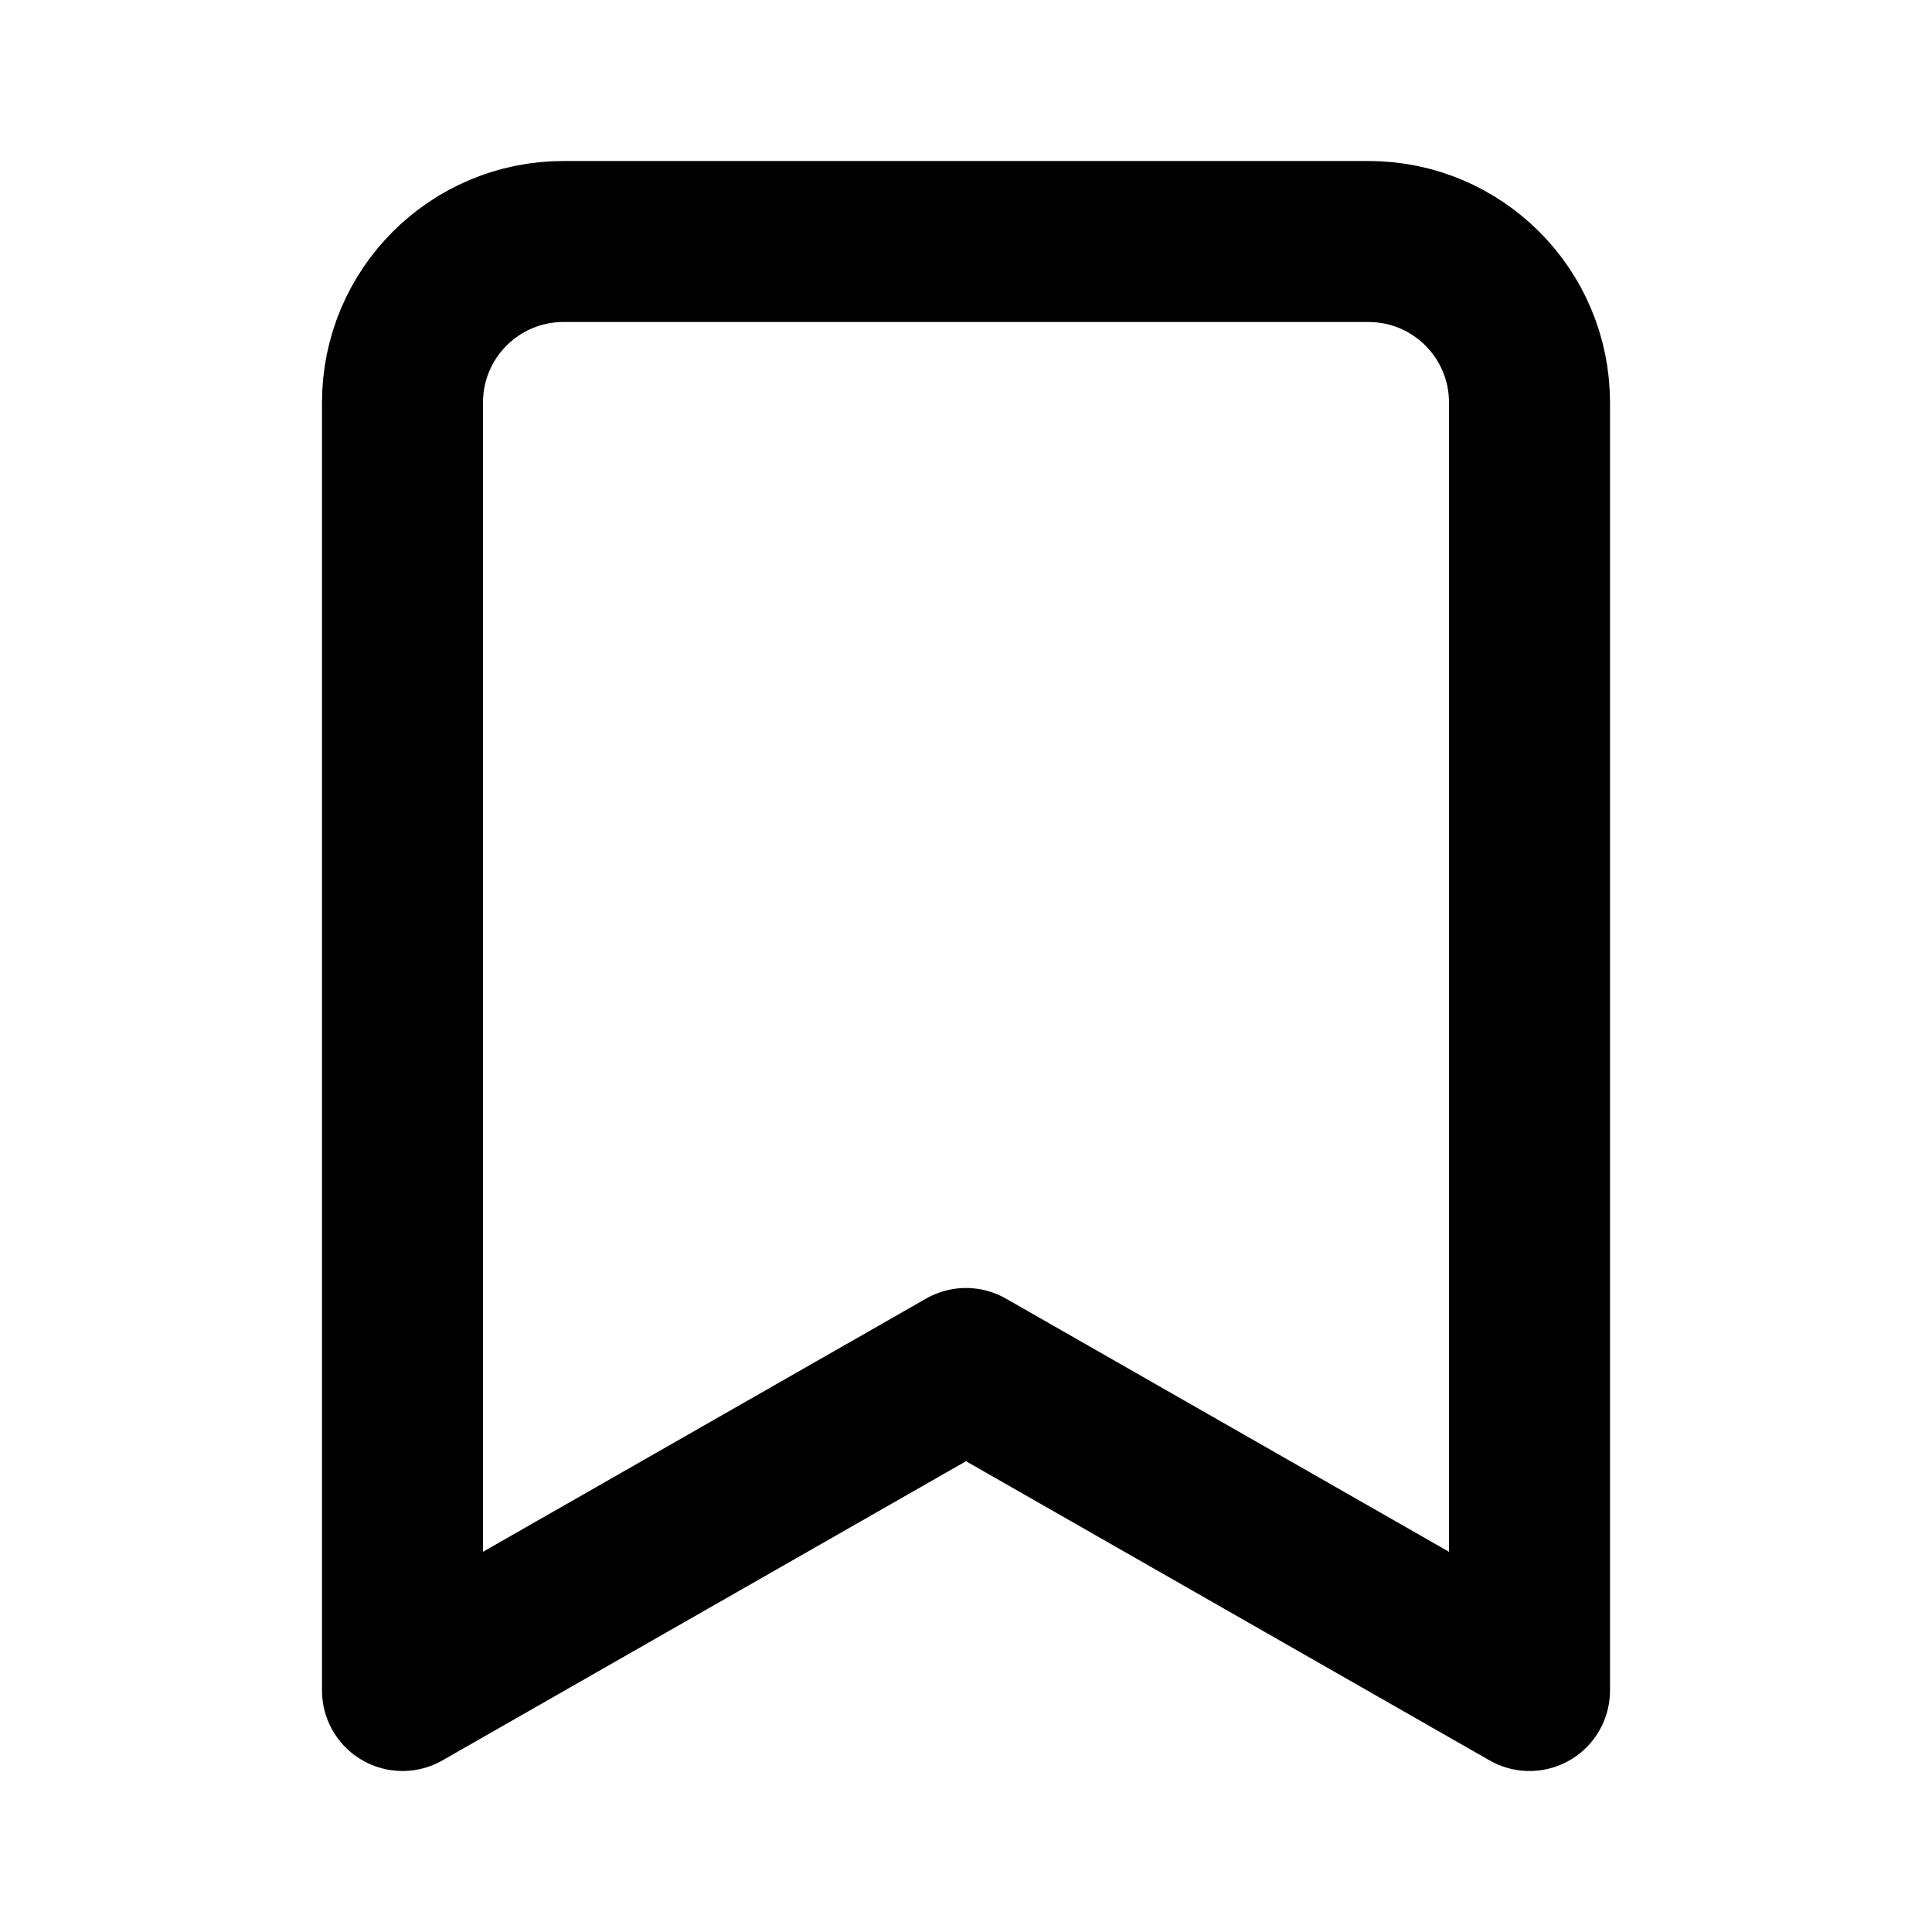
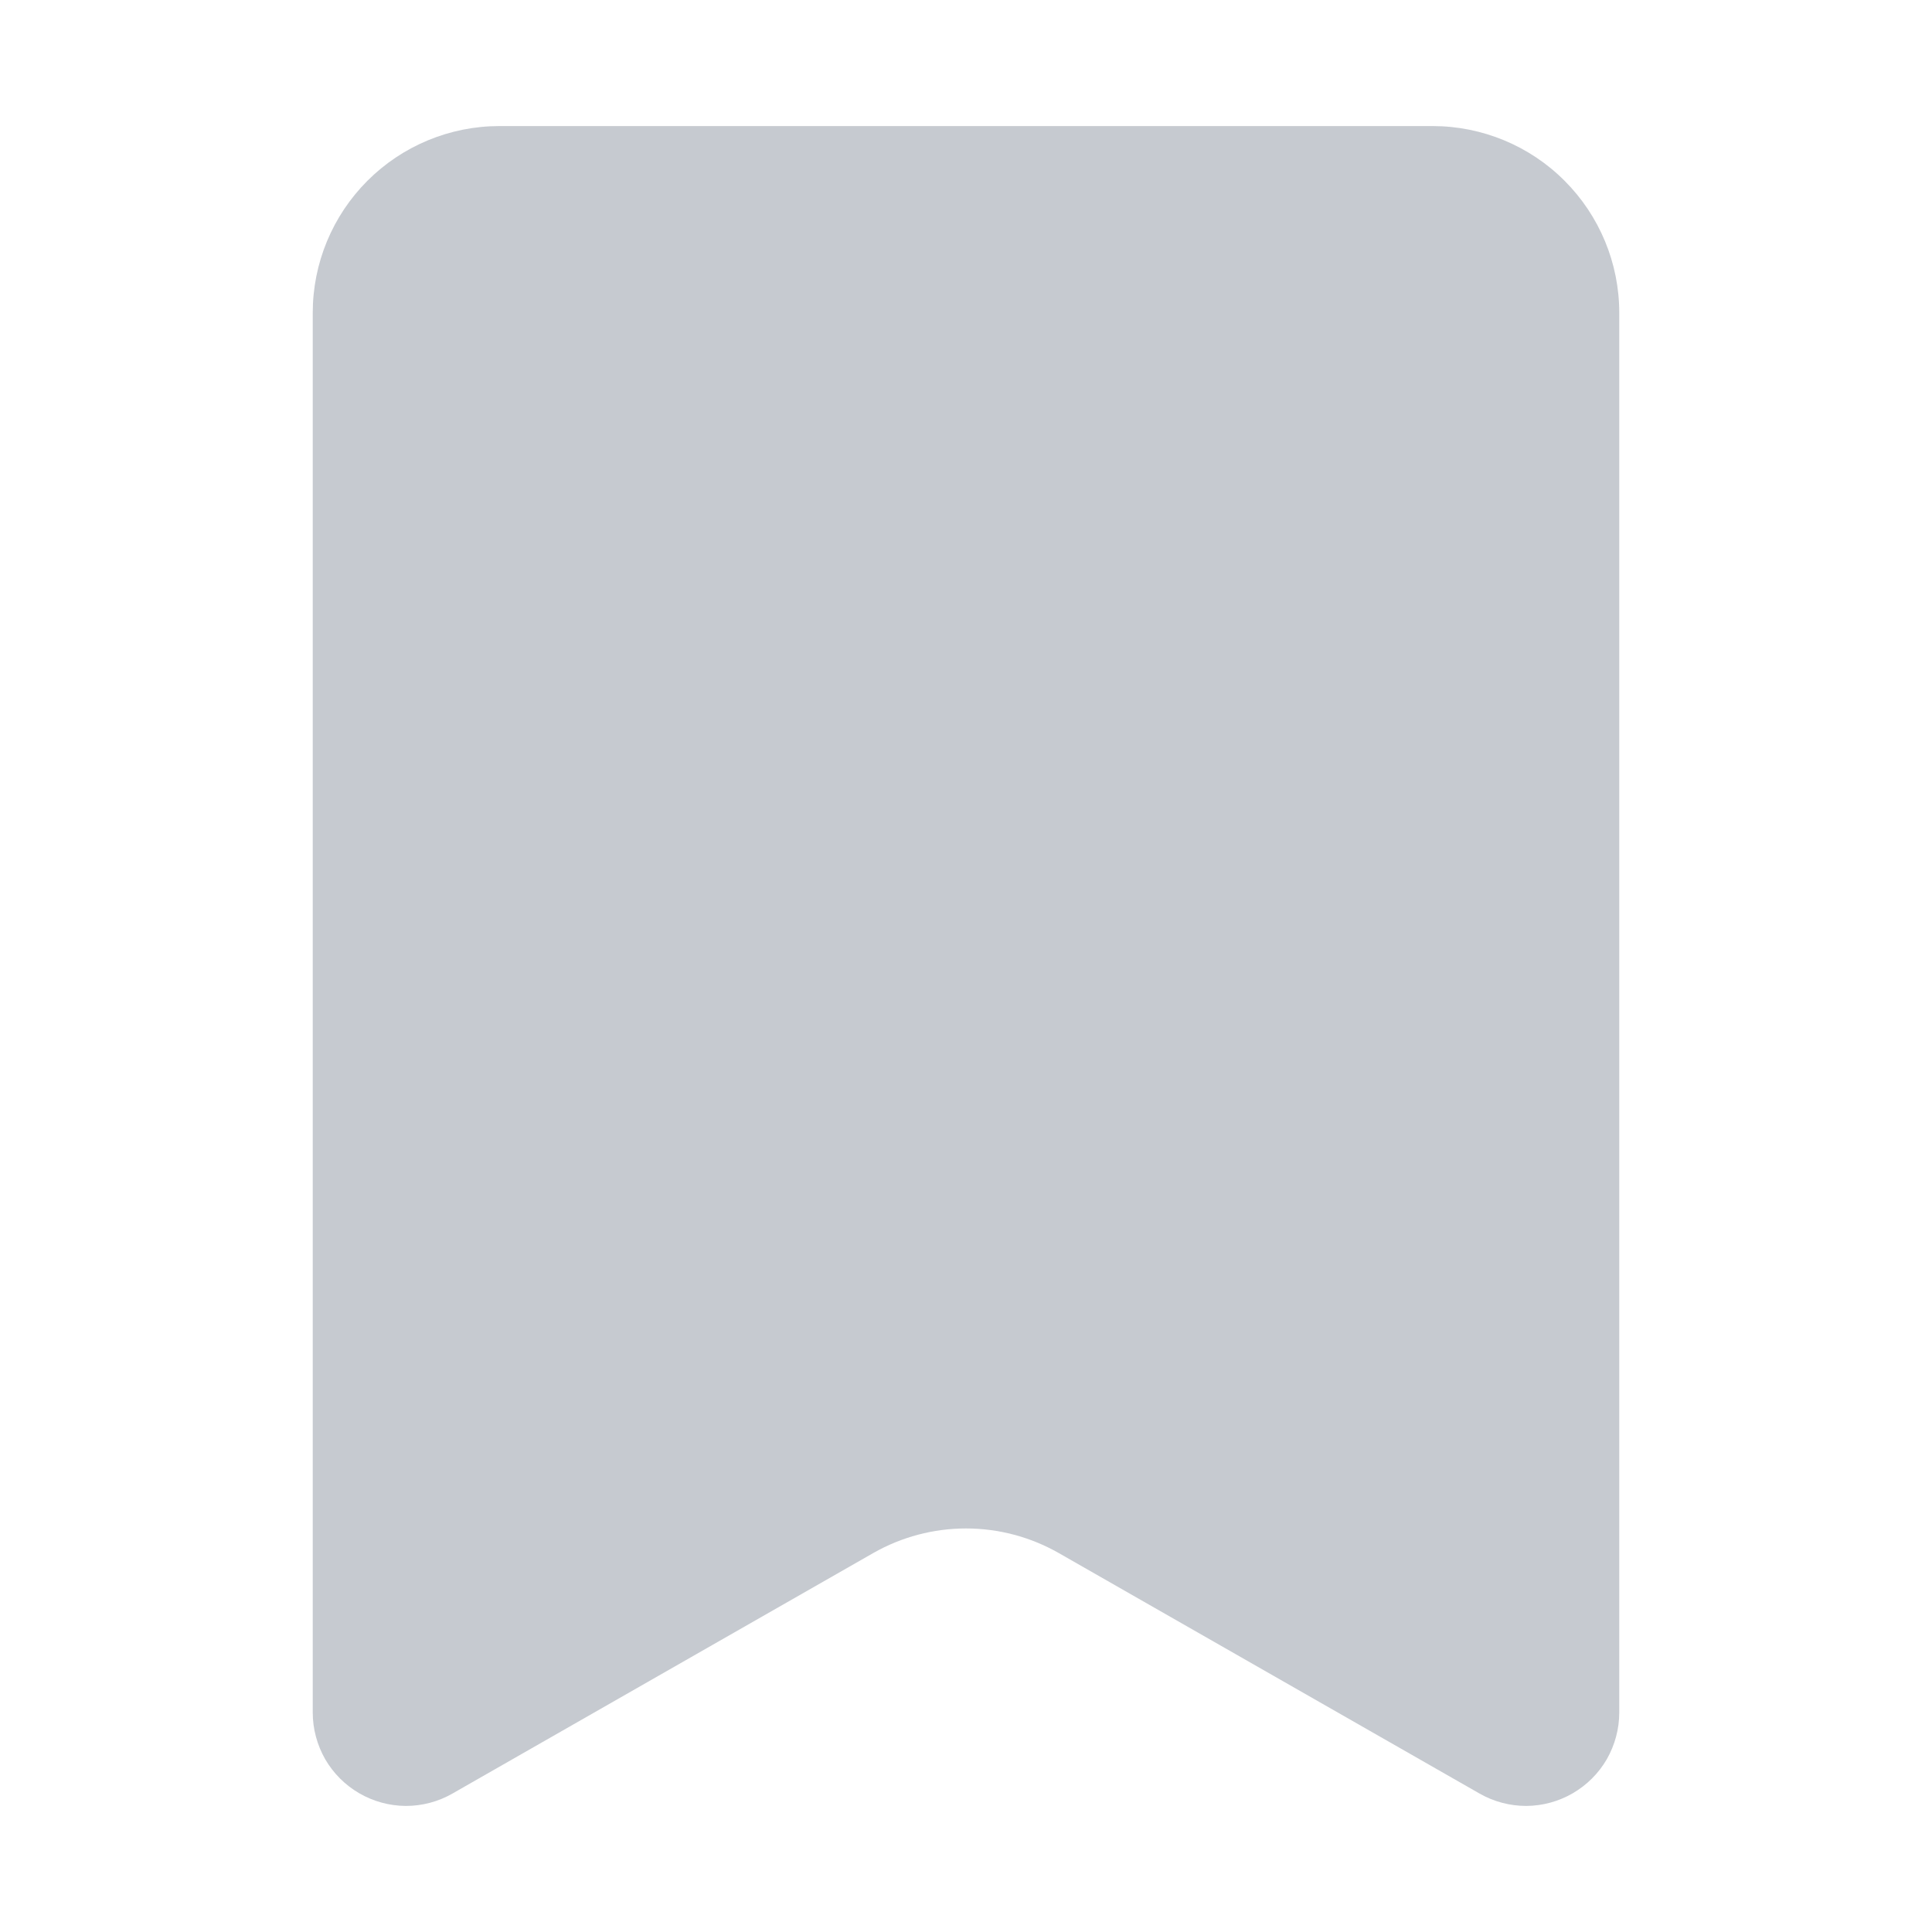
- <svg xmlns="http://www.w3.org/2000/svg" width="24" height="24" viewBox="0 0 24 24" fill="none" stroke="currentColor" stroke-width="2" stroke-linecap="round" stroke-linejoin="round">
-   <path d="m19 21-7-4-7 4V5a2 2 0 0 1 2-2h10a2 2 0 0 1 2 2z" />
+ <svg xmlns="http://www.w3.org/2000/svg" width="16" height="16" viewBox="0 0 16 16" fill="none">
+   <path d="M11.864 1.044C12.274 1.044 12.668 1.207 12.957 1.497C13.247 1.787 13.41 2.18 13.41 2.59V14.183C13.41 14.318 13.374 14.451 13.307 14.569C13.239 14.686 13.142 14.783 13.025 14.851C12.908 14.919 12.775 14.955 12.64 14.956C12.505 14.956 12.371 14.921 12.254 14.854L8.767 12.861C8.533 12.728 8.269 12.658 8 12.658C7.731 12.658 7.467 12.728 7.233 12.861L3.746 14.854C3.629 14.921 3.496 14.956 3.36 14.956C3.225 14.955 3.092 14.919 2.975 14.851C2.858 14.783 2.761 14.686 2.693 14.569C2.626 14.451 2.59 14.318 2.59 14.183V2.59C2.59 2.18 2.753 1.787 3.043 1.497C3.333 1.207 3.726 1.044 4.136 1.044H11.864Z" fill="#C6CAD0" />
</svg>
